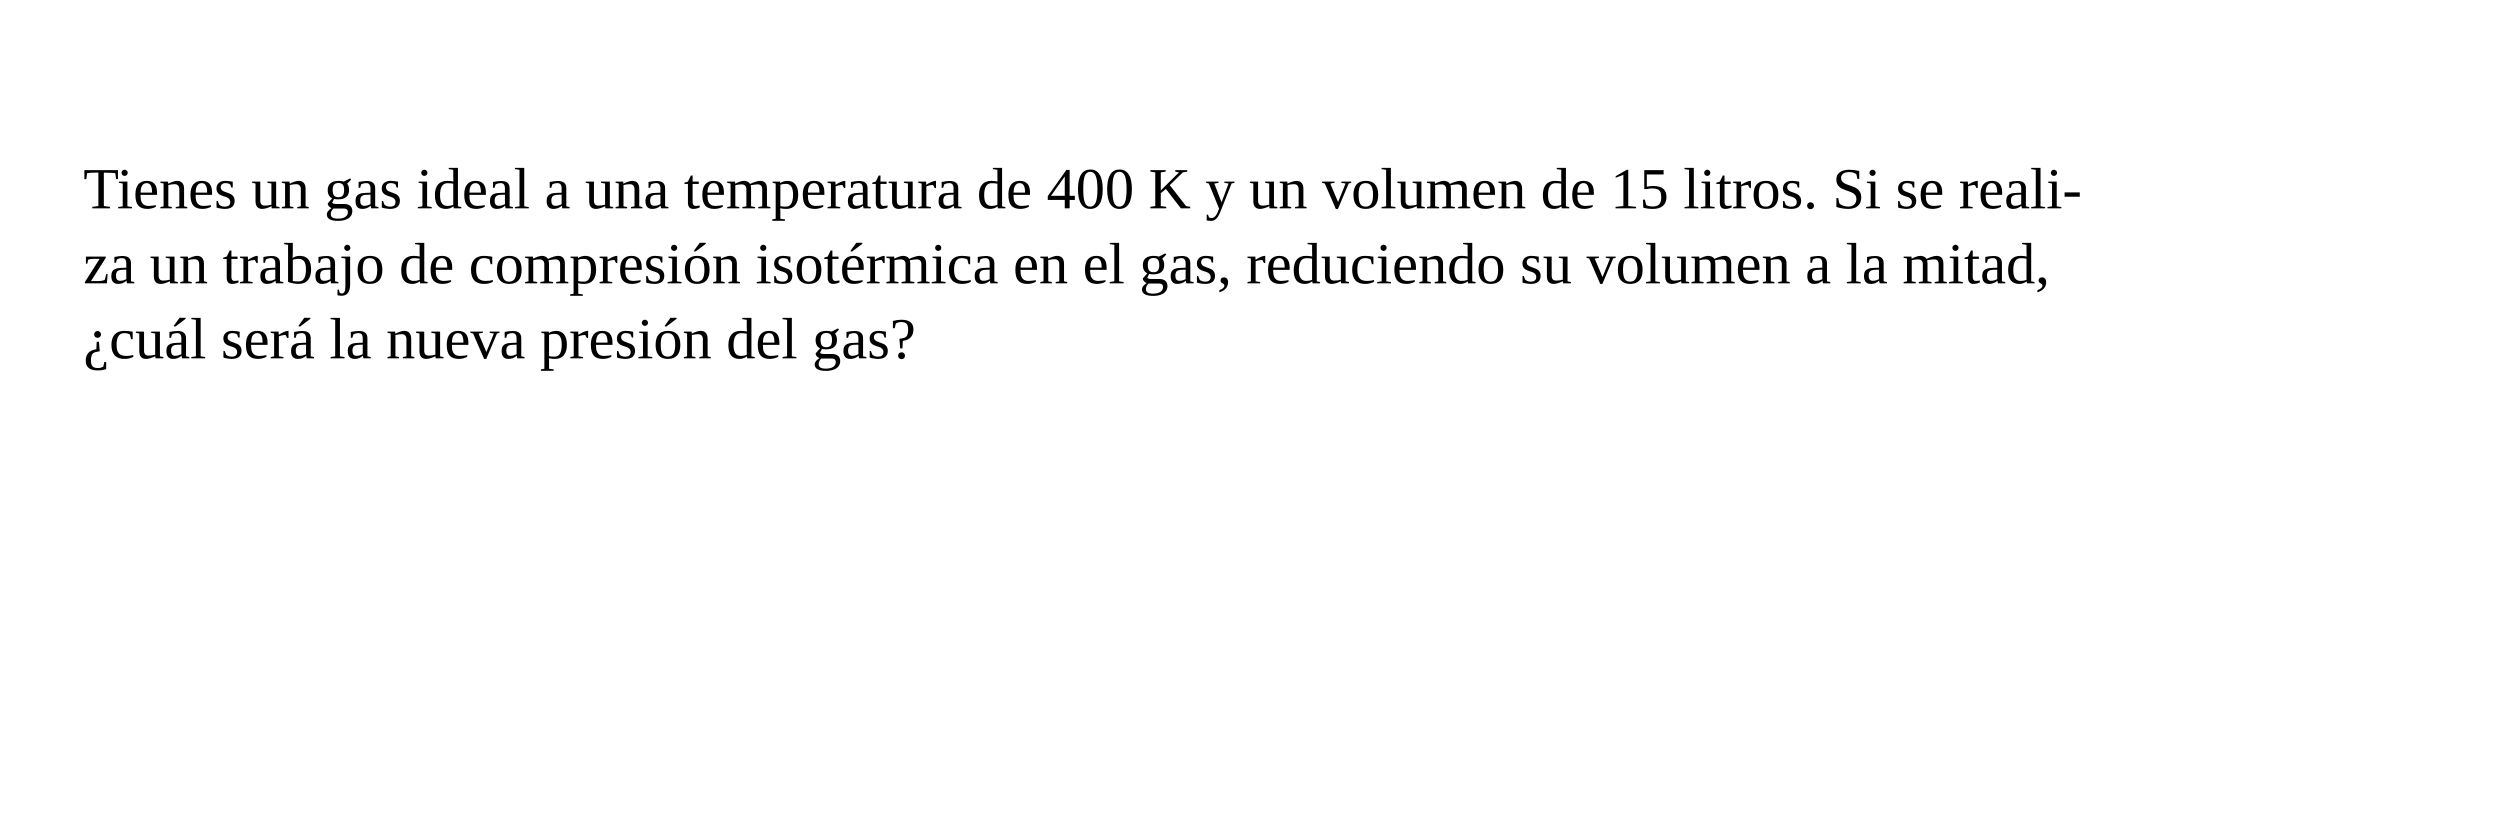
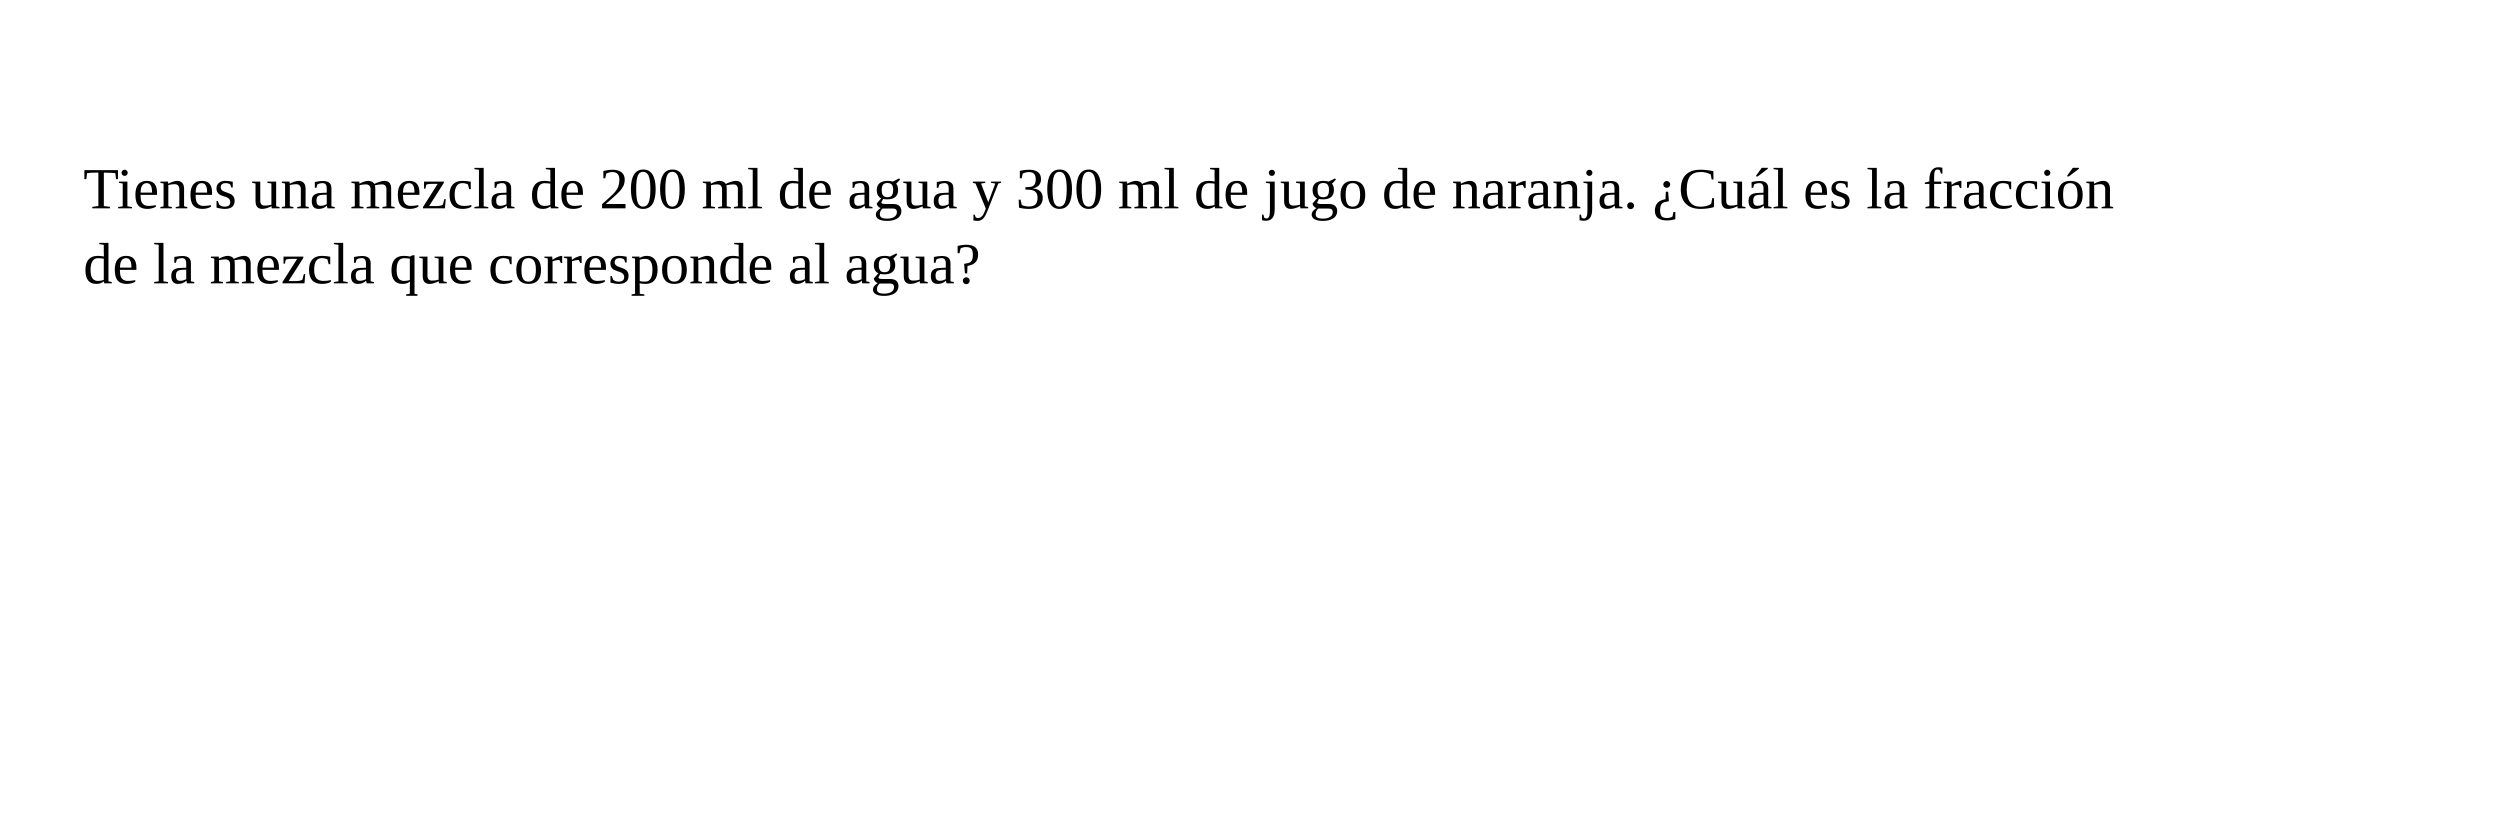
<svg xmlns="http://www.w3.org/2000/svg" baseProfile="tiny" height="200px" version="1.2" width="600px">
  <defs />
-   <text fill="black" font-size="14px" text-anchor="start" x="20" y="50">Tienes un gas ideal a una temperatura de 400 K y un volumen de 15 litros. Si se reali-</text>
-   <text fill="black" font-size="14px" text-anchor="start" x="20" y="68">za un trabajo de compresión isotérmica en el gas, reduciendo su volumen a la mitad,</text>
-   <text fill="black" font-size="14px" text-anchor="start" x="20" y="86"> ¿cuál será la nueva presión del gas?</text>
+   <text fill="black" font-size="14px" text-anchor="start" x="20" y="50">Tienes una mezcla de 200 ml de agua y 300 ml de jugo de naranja. ¿Cuál es la fracción </text>
+   <text fill="black" font-size="14px" text-anchor="start" x="20" y="68">de la mezcla que corresponde al agua?</text>
</svg>
